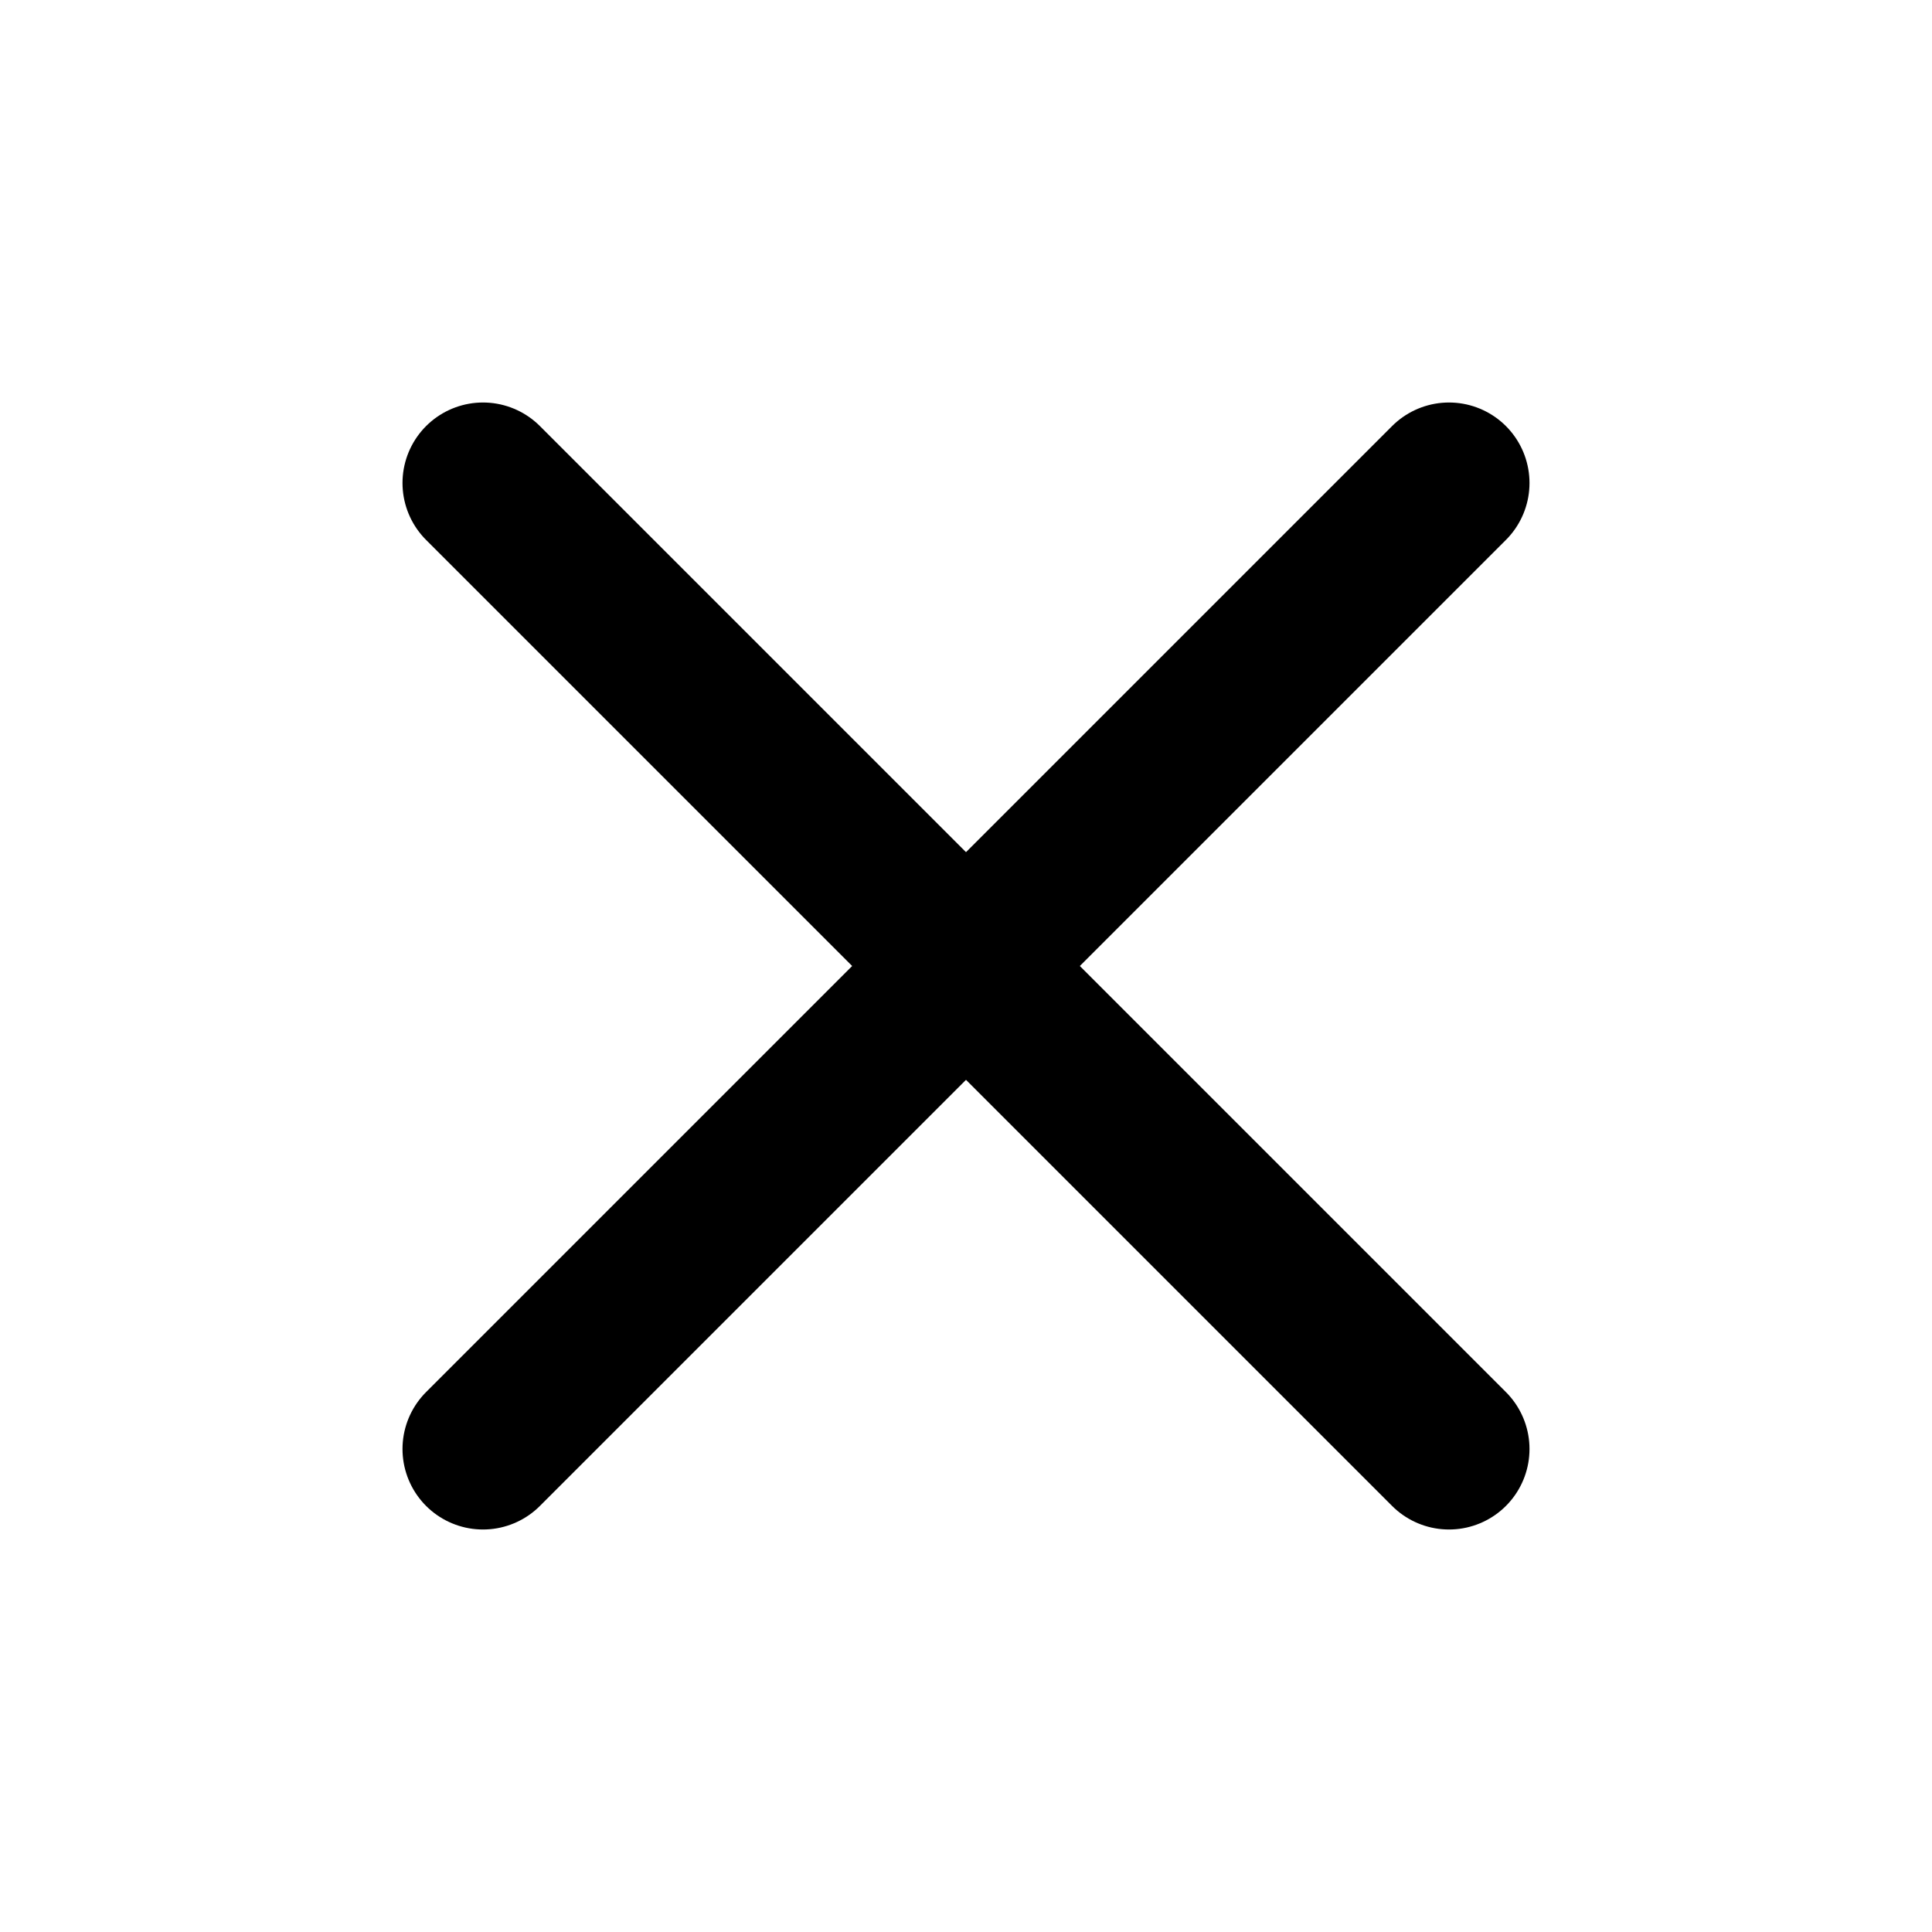
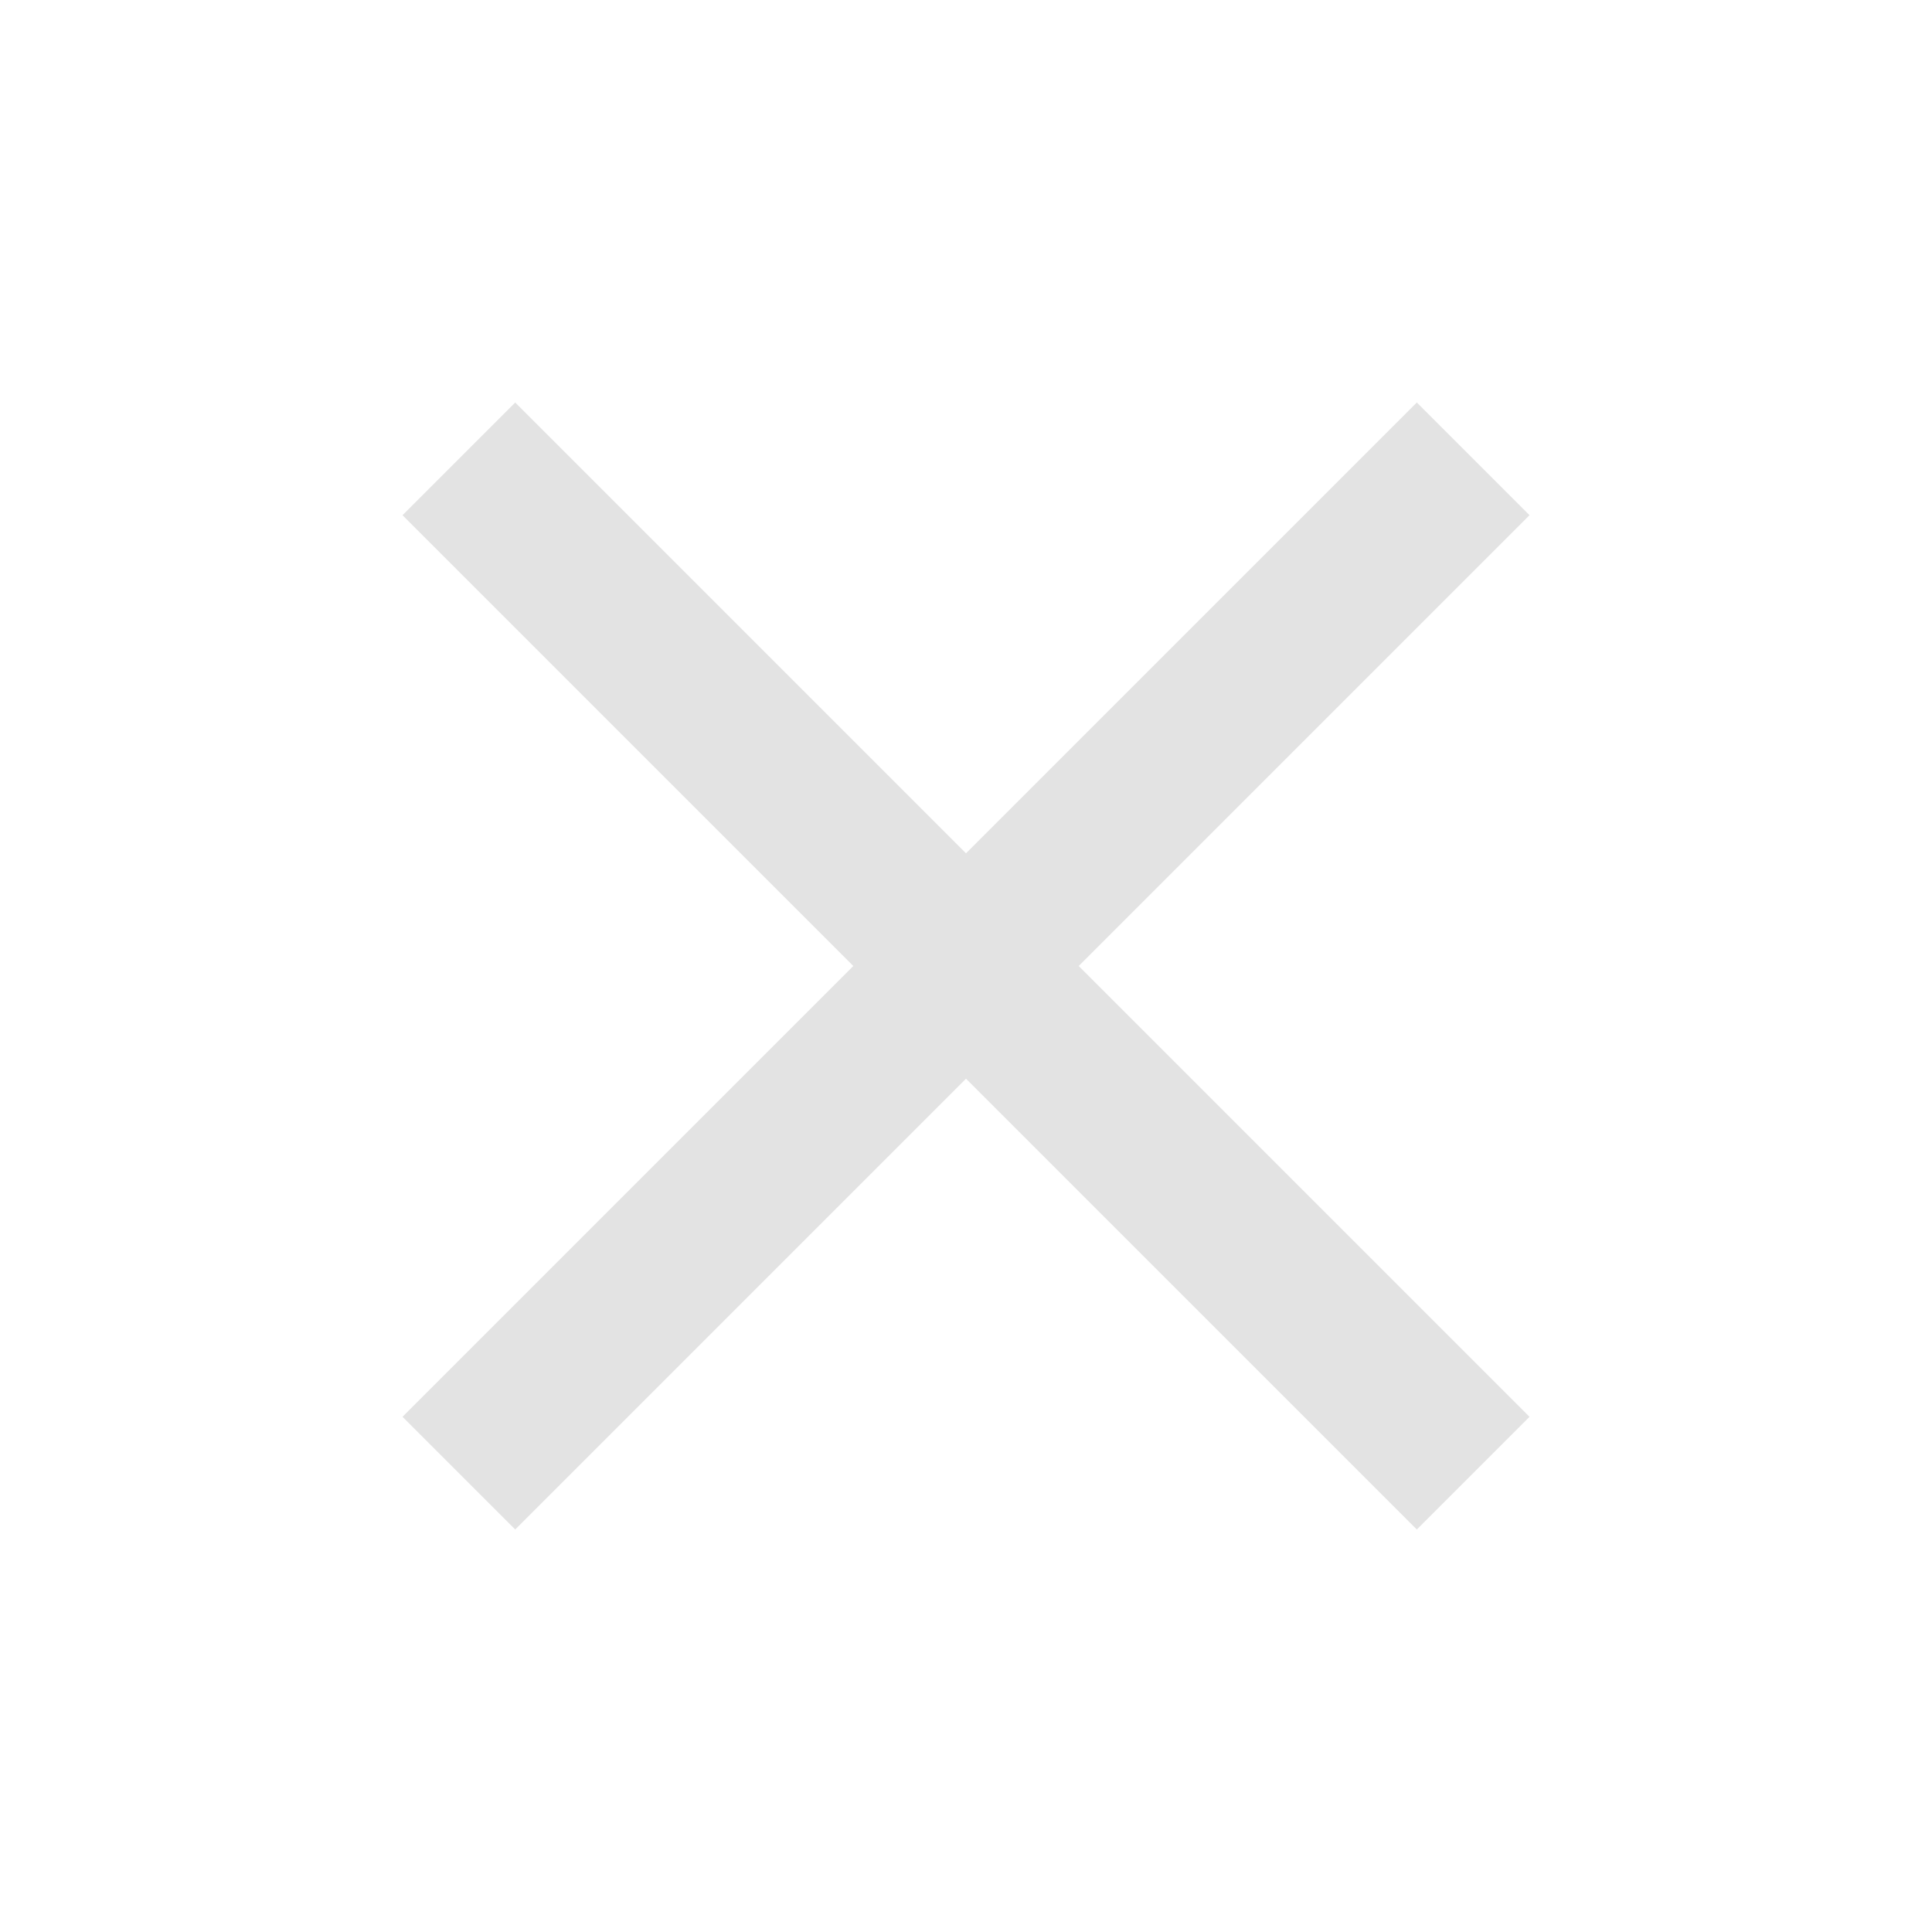
- <svg xmlns="http://www.w3.org/2000/svg" width="24" height="24" viewBox="0 0 24 24" fill="none" stroke="currentColor" stroke-width="2" stroke-linecap="round" stroke-linejoin="round">
-   <line x1="18" y1="6" x2="6" y2="18" />
-   <line x1="6" y1="6" x2="18" y2="18" />
+ <svg xmlns="http://www.w3.org/2000/svg" height="24px" viewBox="0 -960 960 960" width="24px" fill="#e3e3e3">
+   <path d="m256-200-56-56 224-224-224-224 56-56 224 224 224-224 56 56-224 224 224 224-56 56-224-224-224 224Z" />
</svg>
